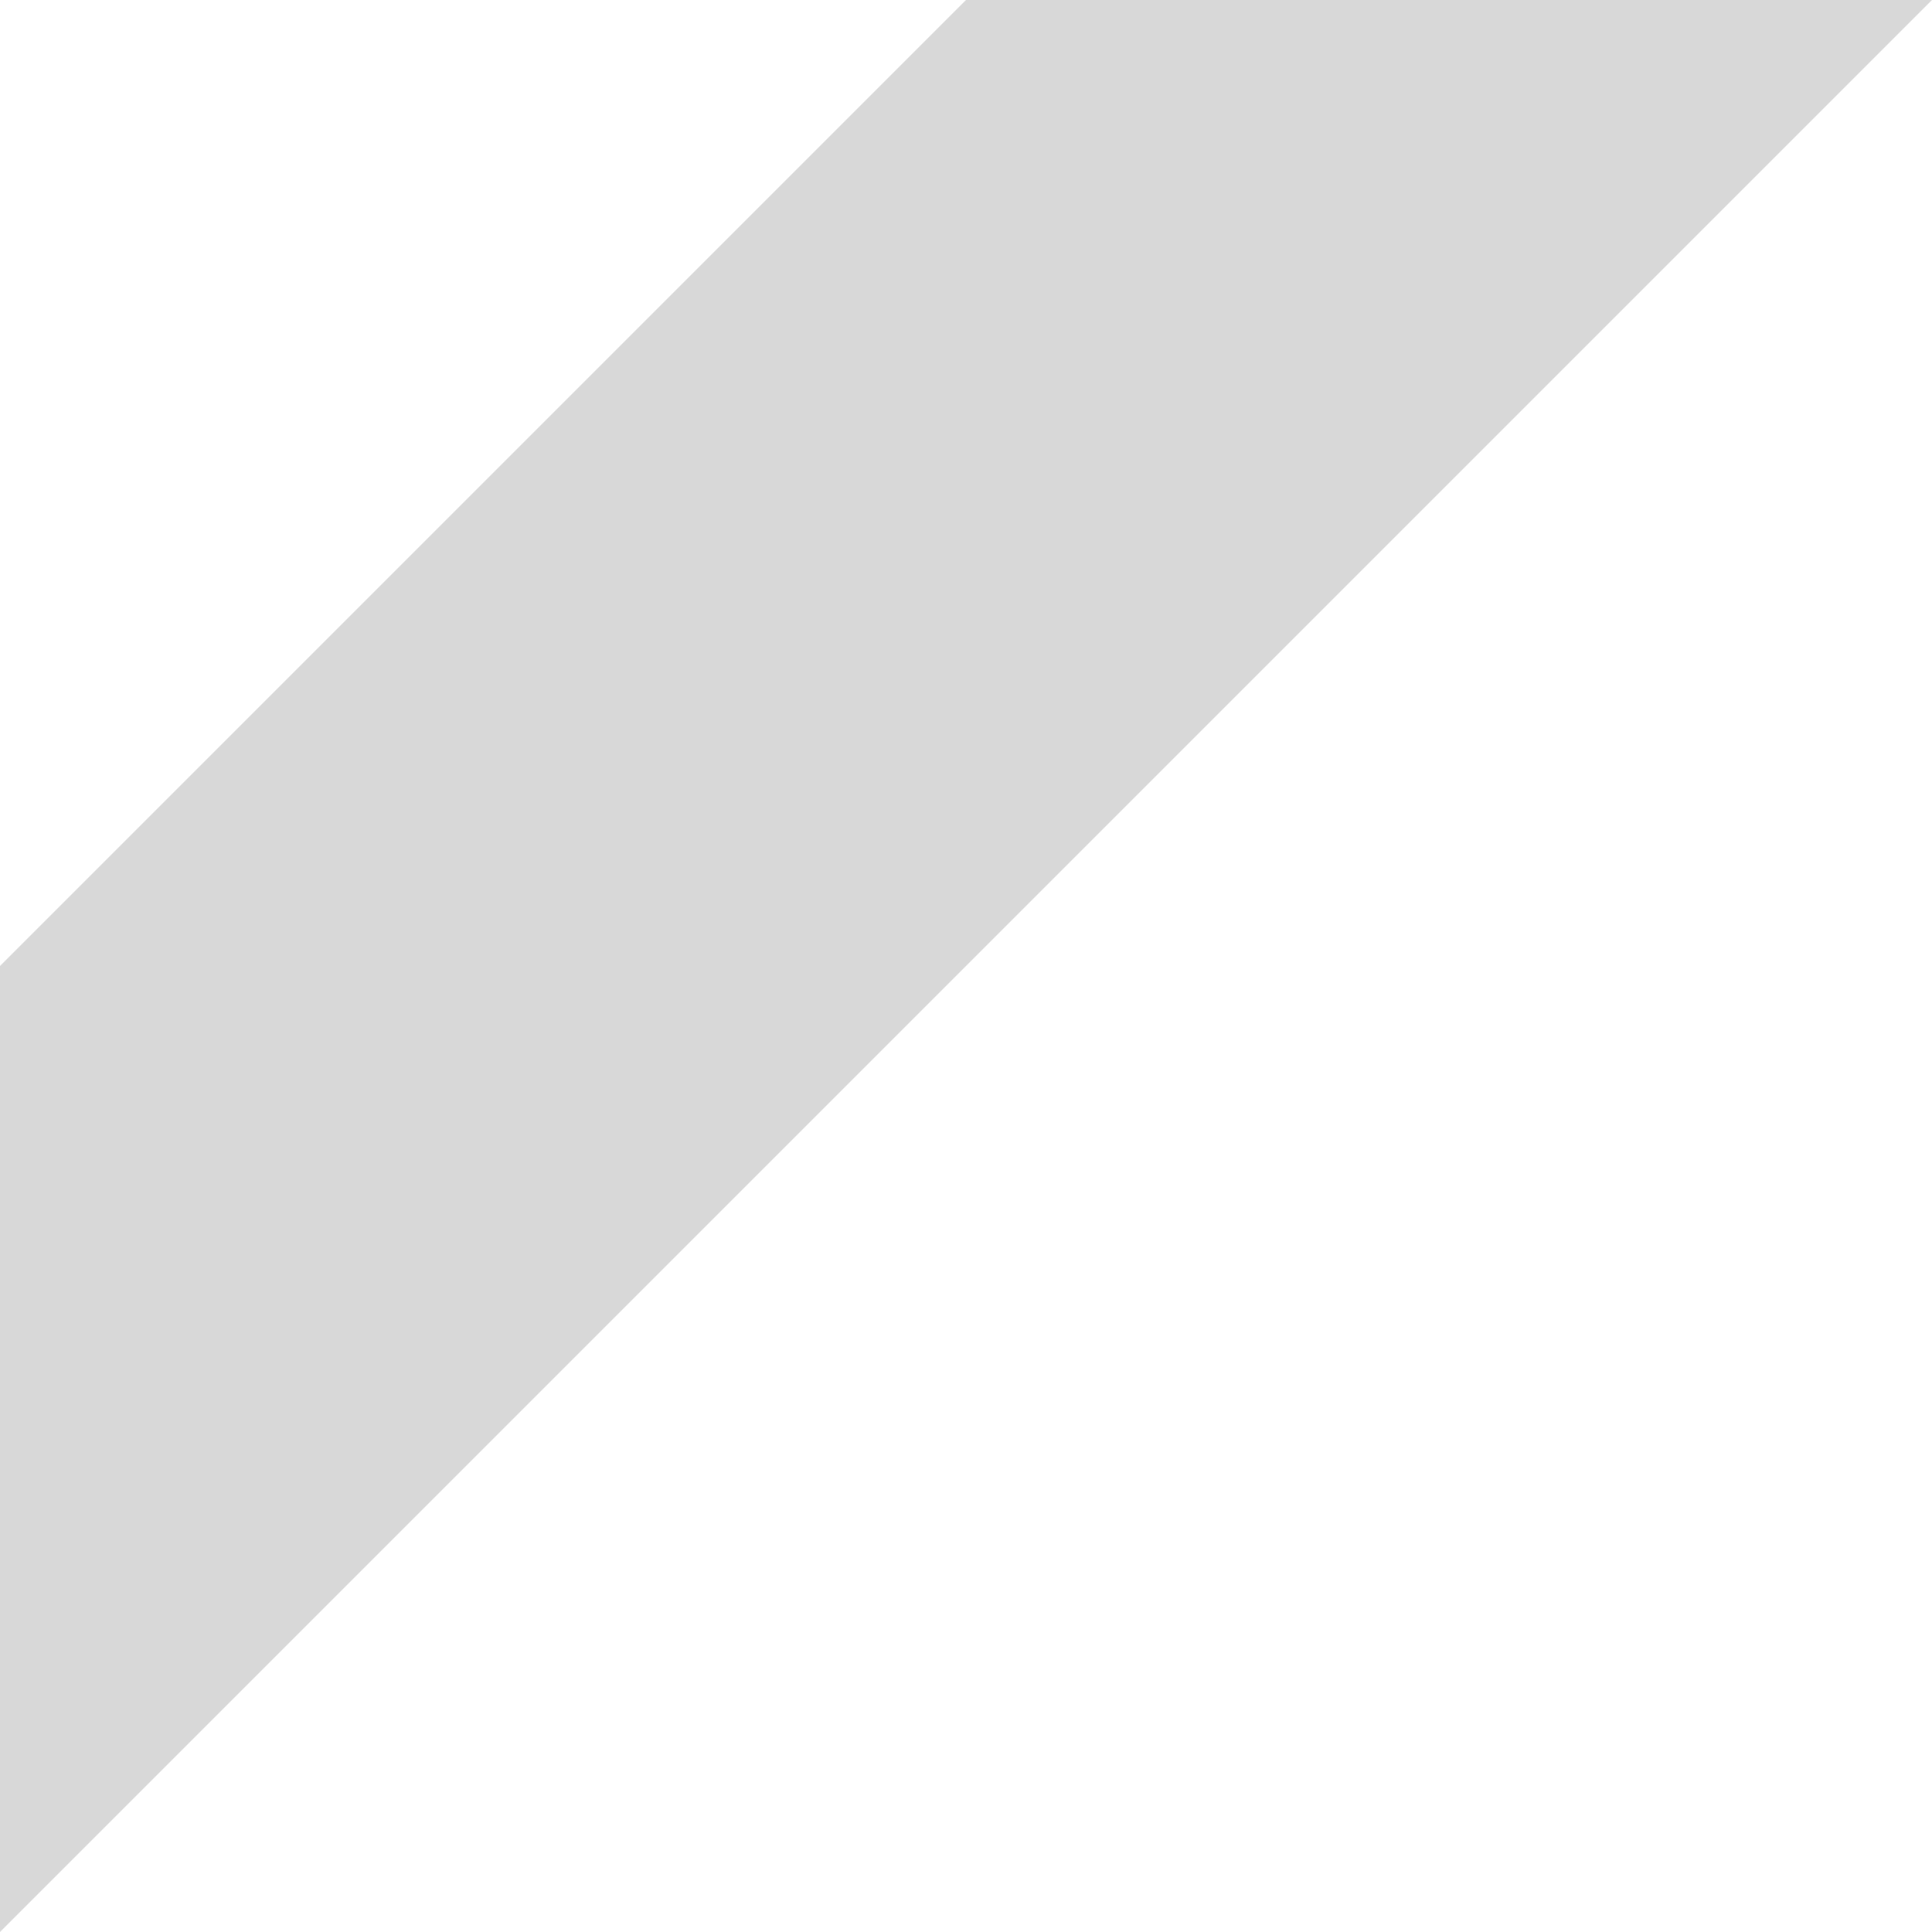
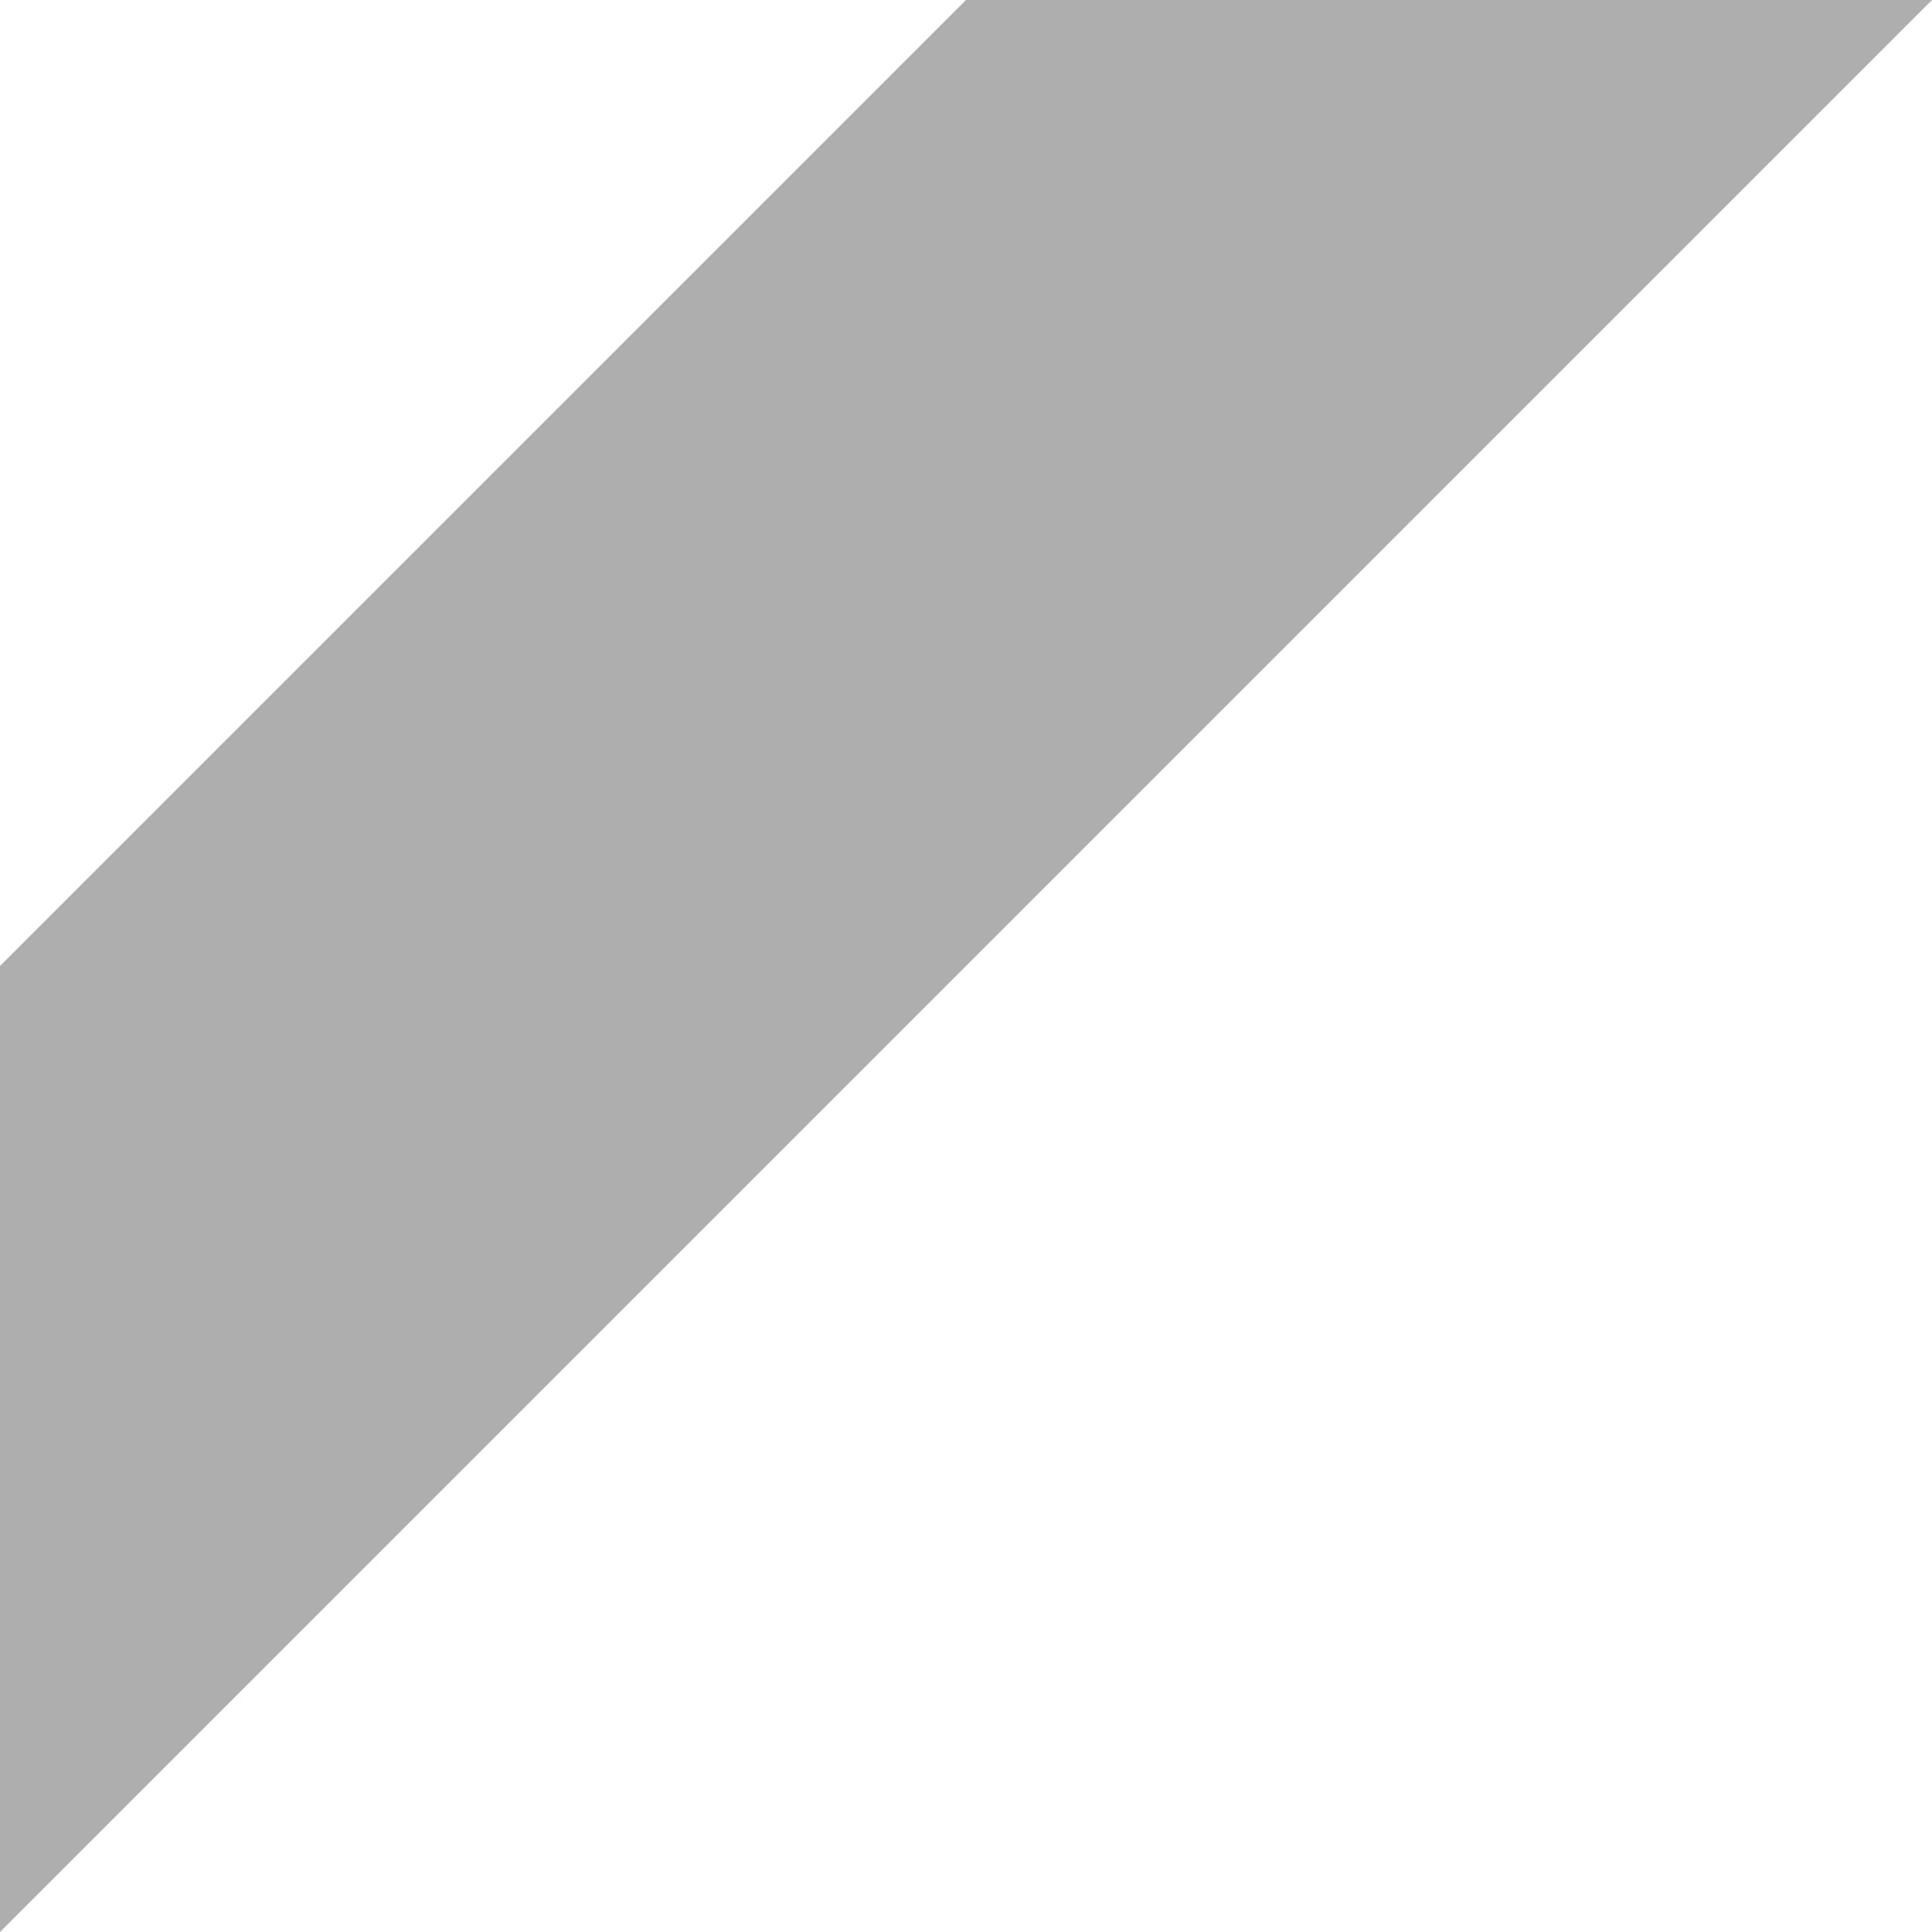
<svg xmlns="http://www.w3.org/2000/svg" width="100%" height="100%" viewBox="0 0 64 64" version="1.1" xml:space="preserve" style="fill-rule:evenodd;clip-rule:evenodd;stroke-linejoin:round;stroke-miterlimit:2;">
-   <path id="Skel10" d="M32,-0L64,-0L0,64L0,32L32,-0Z" style="fill:#d8d8d8;" />
+   <path id="Skel10" d="M32,-0L64,-0L0,64L0,32L32,-0Z" style="fill:#aeaeae;" />
</svg>
